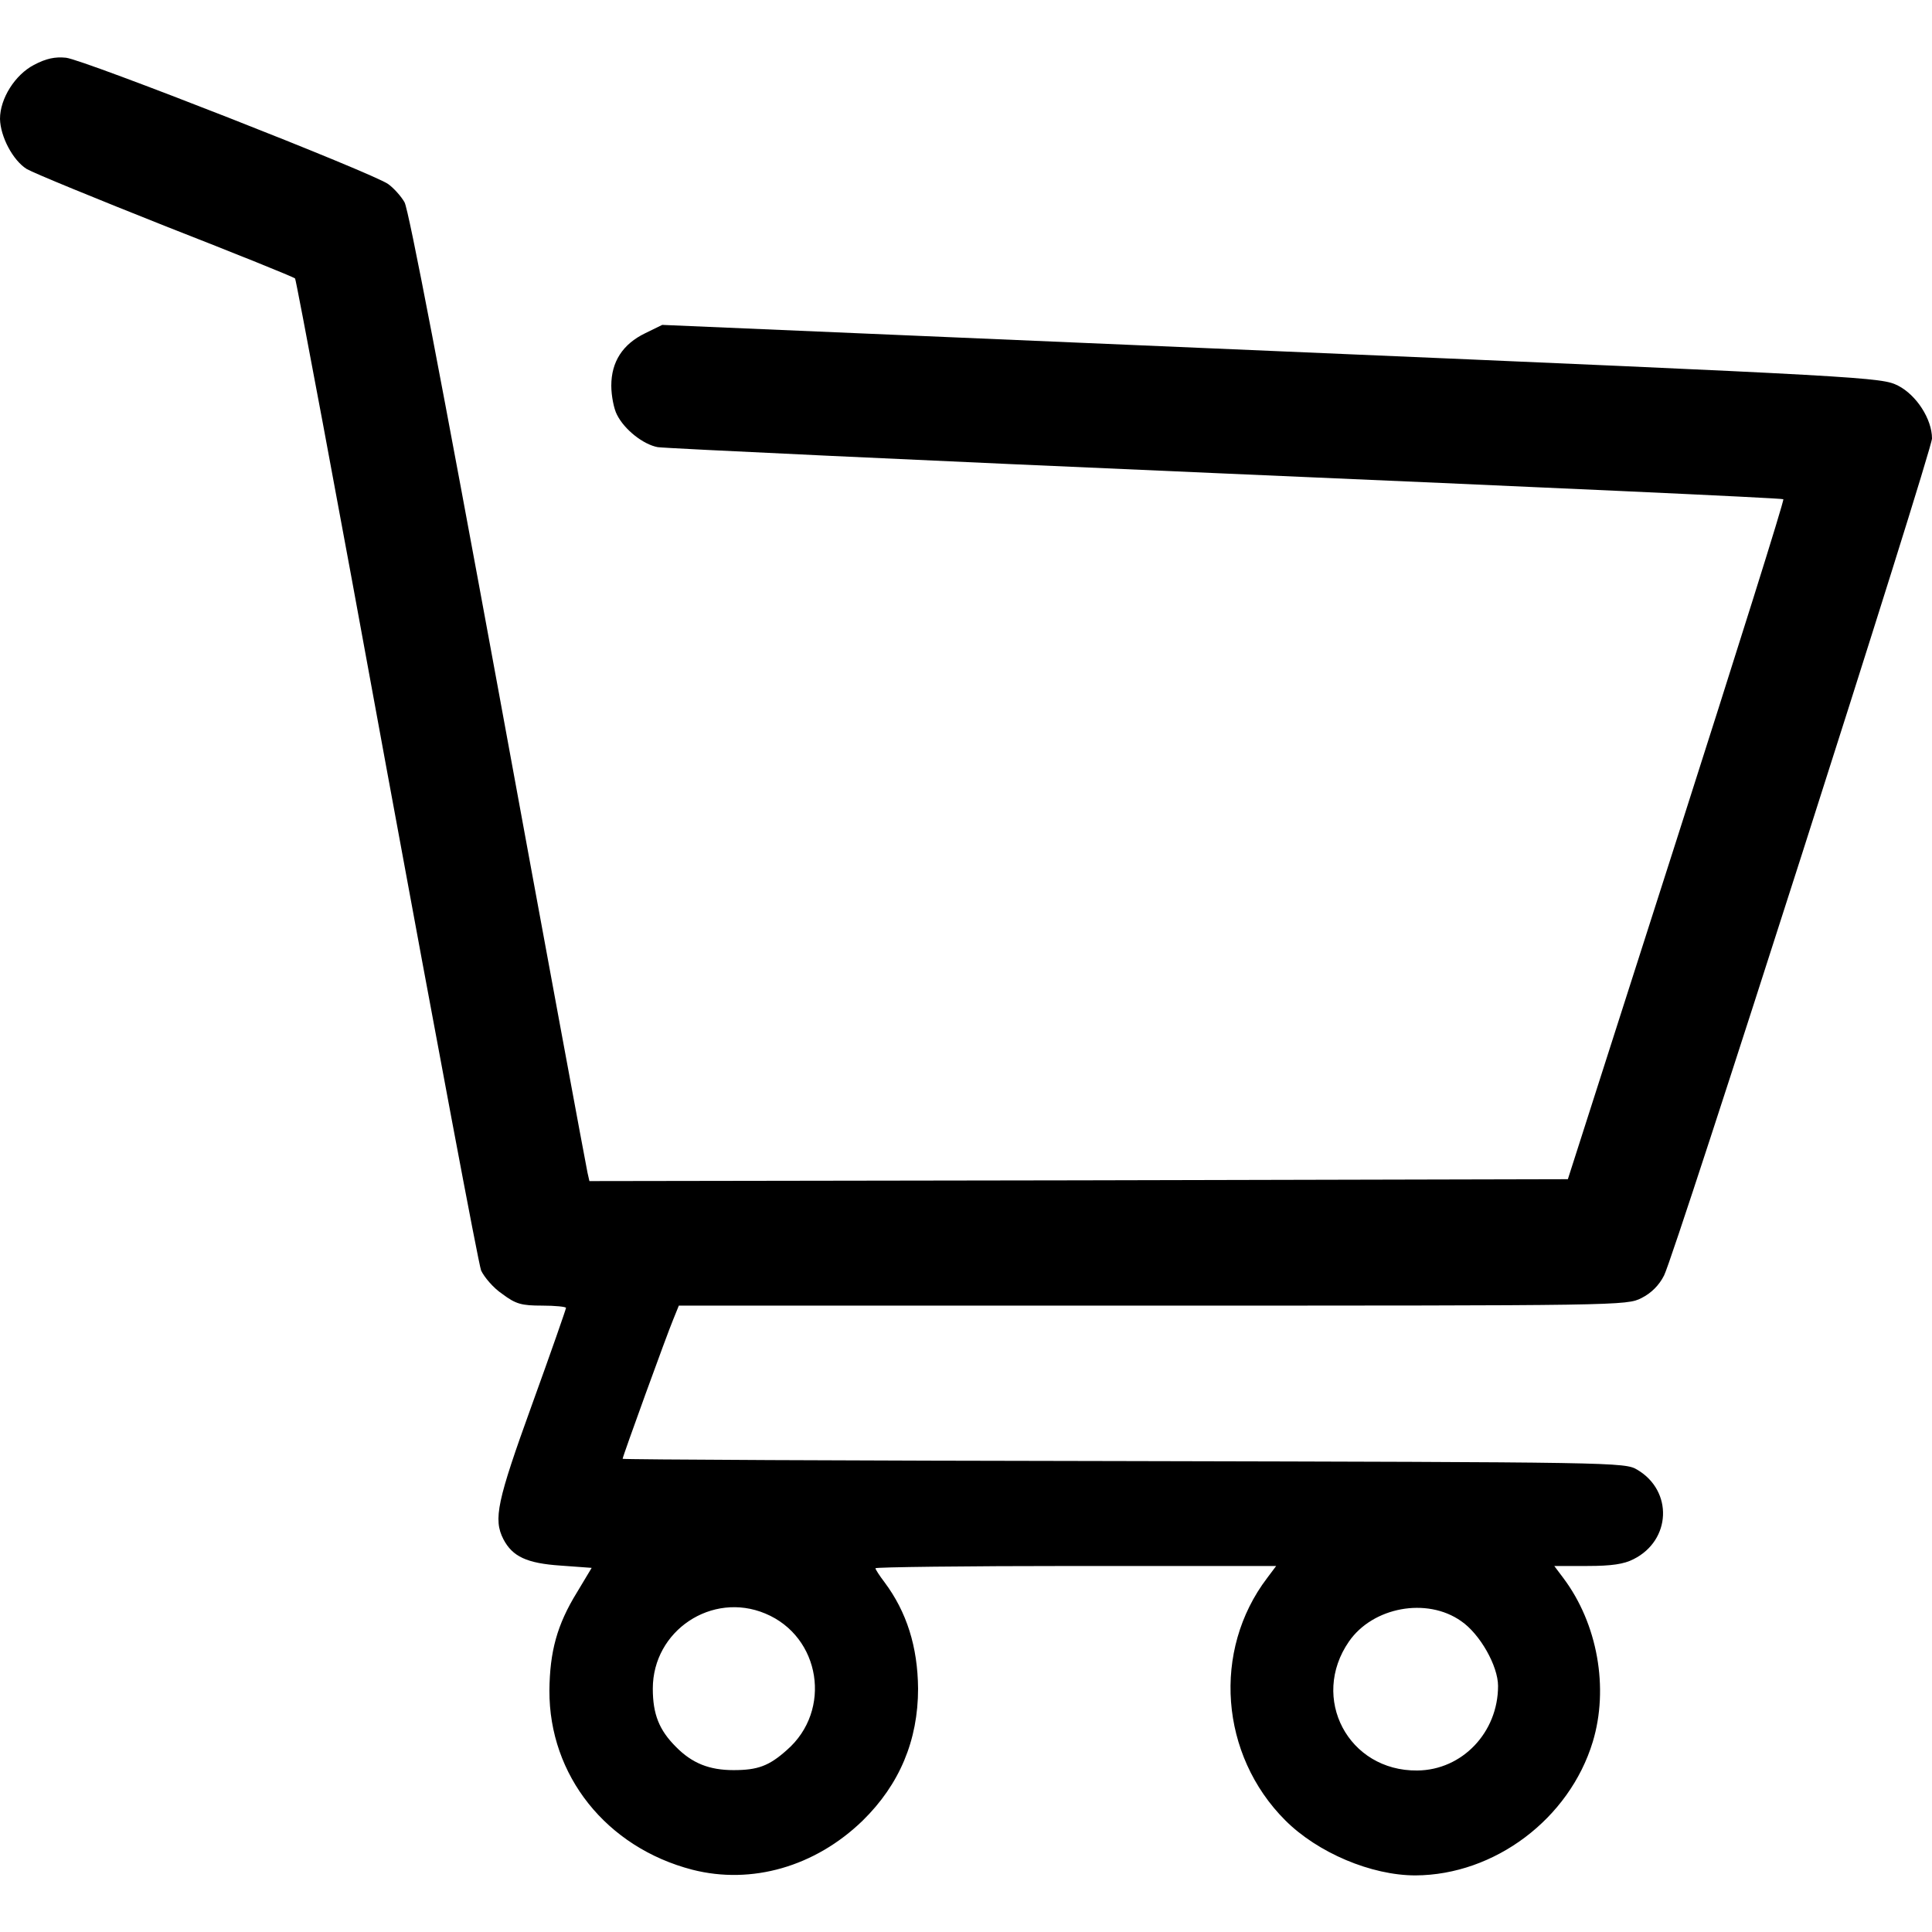
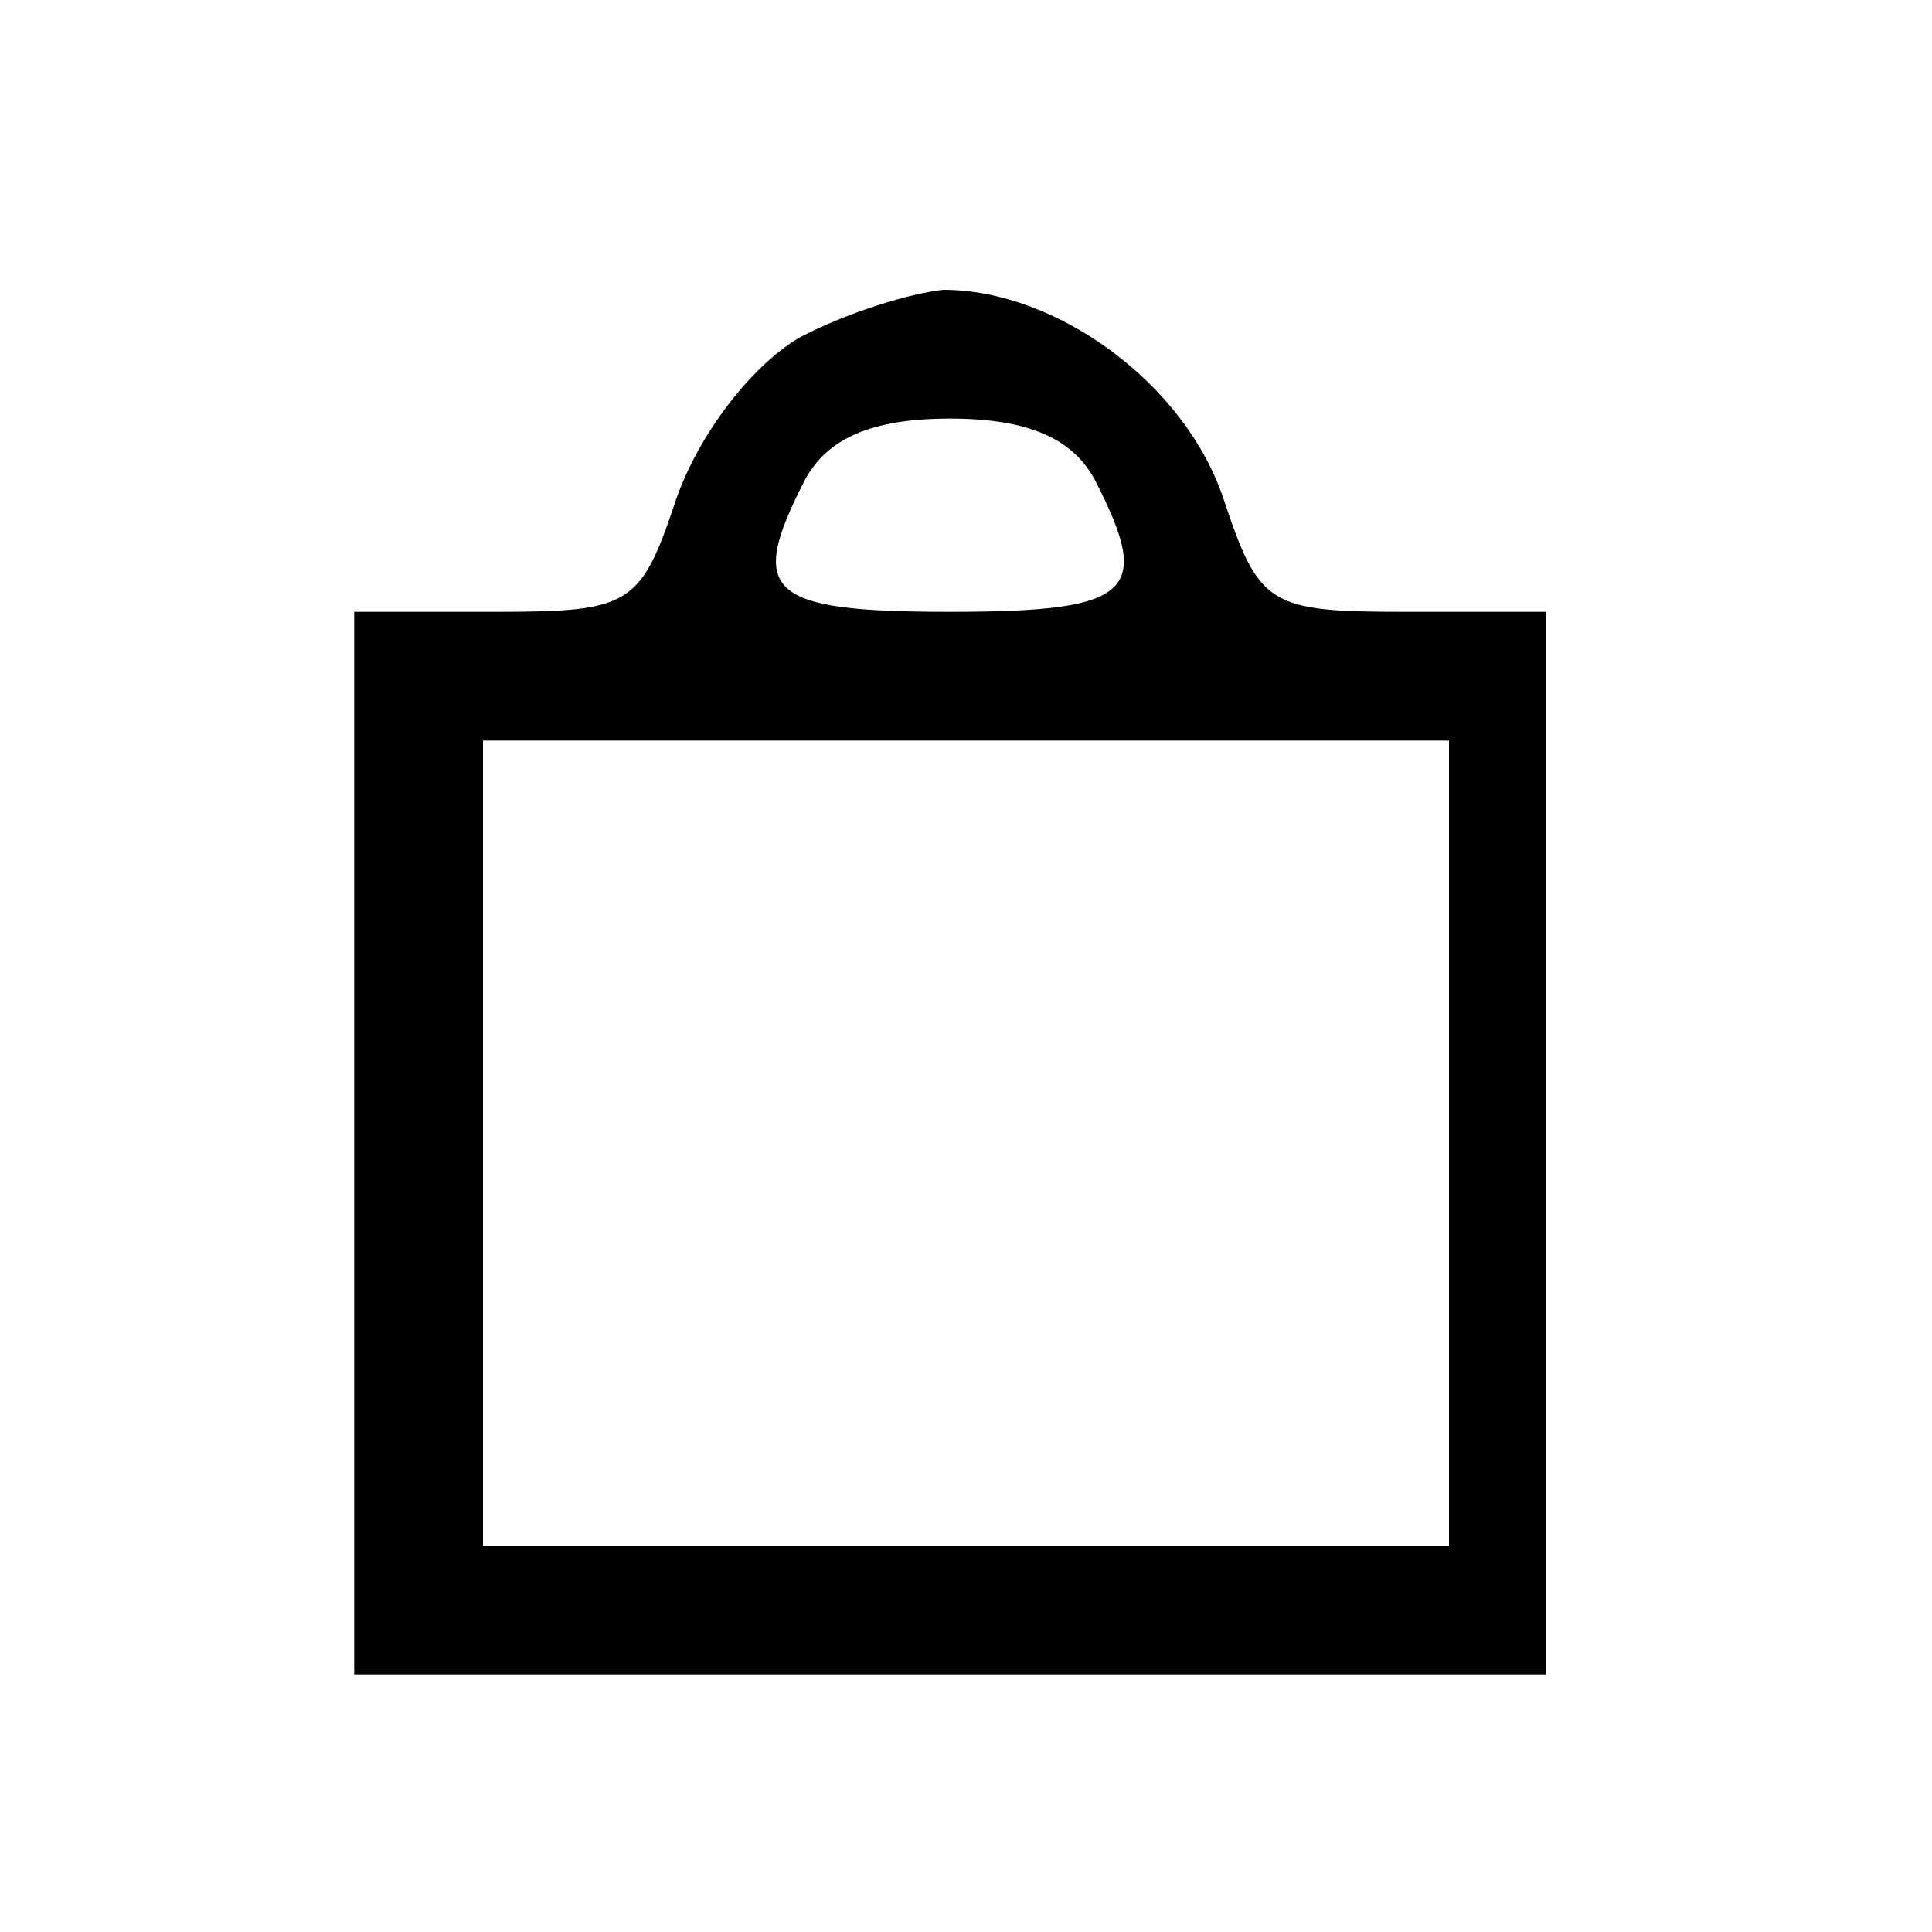
- <svg xmlns="http://www.w3.org/2000/svg" version="1.0" width="512pt" height="512pt" viewBox="0 0 512 512" preserveAspectRatio="xMidYMid meet">
-   <g transform="translate(0,512) scale(0.1,-0.1)" fill="#000000" stroke="none">
-     <path d="M90 4948 c-50 -26 -90 -89 -90 -143 1 -47 34 -110 71 -133 19 -11 185 -79 369 -152 184 -72 338 -134 342 -138 3 -4 113 -590 243 -1302 131 -712 243 -1309 250 -1327 8 -17 32 -46 56 -62 36 -27 51 -31 106 -31 34 0 63 -3 63 -6 0 -3 -40 -118 -90 -256 -93 -257 -103 -304 -76 -357 24 -46 62 -64 152 -70 l82 -6 -39 -65 c-53 -86 -72 -157 -73 -260 -1 -225 151 -416 379 -475 157 -40 325 8 451 130 98 96 147 213 147 350 -1 111 -30 203 -89 282 -13 17 -24 34 -24 37 0 3 239 6 531 6 l531 0 -24 -32 c-146 -192 -125 -469 48 -642 86 -86 228 -146 345 -146 210 1 408 150 470 354 43 142 13 313 -78 434 l-24 32 88 0 c64 0 97 5 122 18 100 50 105 181 10 237 -33 20 -54 20 -1361 23 -731 1 -1328 4 -1328 6 0 6 118 331 134 369 l15 37 1256 0 c1239 0 1256 0 1295 20 26 13 47 34 60 60 29 57 710 2185 710 2218 0 51 -41 115 -90 140 -44 22 -66 24 -1660 92 l-1615 69 -45 -22 c-60 -29 -90 -76 -90 -139 0 -27 7 -62 15 -77 20 -40 70 -79 108 -86 18 -3 695 -35 1505 -70 811 -35 1476 -65 1478 -68 3 -3 -125 -409 -283 -903 l-288 -899 -1297 -3 -1296 -2 -5 22 c-3 13 -110 590 -237 1283 -146 794 -237 1271 -248 1289 -9 16 -29 38 -43 48 -37 28 -807 330 -854 335 -29 3 -53 -2 -85 -19z m1938 -4104 c147 -61 178 -257 57 -362 -47 -42 -77 -53 -141 -53 -64 0 -110 18 -153 62 -44 44 -61 86 -61 154 0 154 157 258 298 199z m1844 -20 c50 -34 98 -119 98 -172 0 -123 -95 -223 -214 -224 -183 -2 -285 192 -181 342 63 91 206 118 297 54z" />
+ <svg xmlns="http://www.w3.org/2000/svg" version="1.0" width="60pt" height="60pt" viewBox="0 0 60 60" preserveAspectRatio="xMidYMid meet">
+   <g transform="translate(0,60) scale(0.1,-0.1)" fill="#000000" stroke="none">
+     <path d="M248 495 c-15 -9 -31 -30 -38 -50 -11 -33 -14 -35 -56 -35 l-44 0 0 -165 0 -165 185 0 185 0 0 165 0 165 -44 0 c-42 0 -45 2 -56 35 -12 36 -52 65 -87 65 -10 -1 -30 -7 -45 -15z m92 -44 c18 -35 12 -41 -45 -41 -57 0 -63 6 -45 41 7 13 21 19 45 19 24 0 38 -6 45 -19z m110 -206 l0 -125 -150 0 -150 0 0 125 0 125 150 0 150 0 0 -125z" />
  </g>
</svg>
